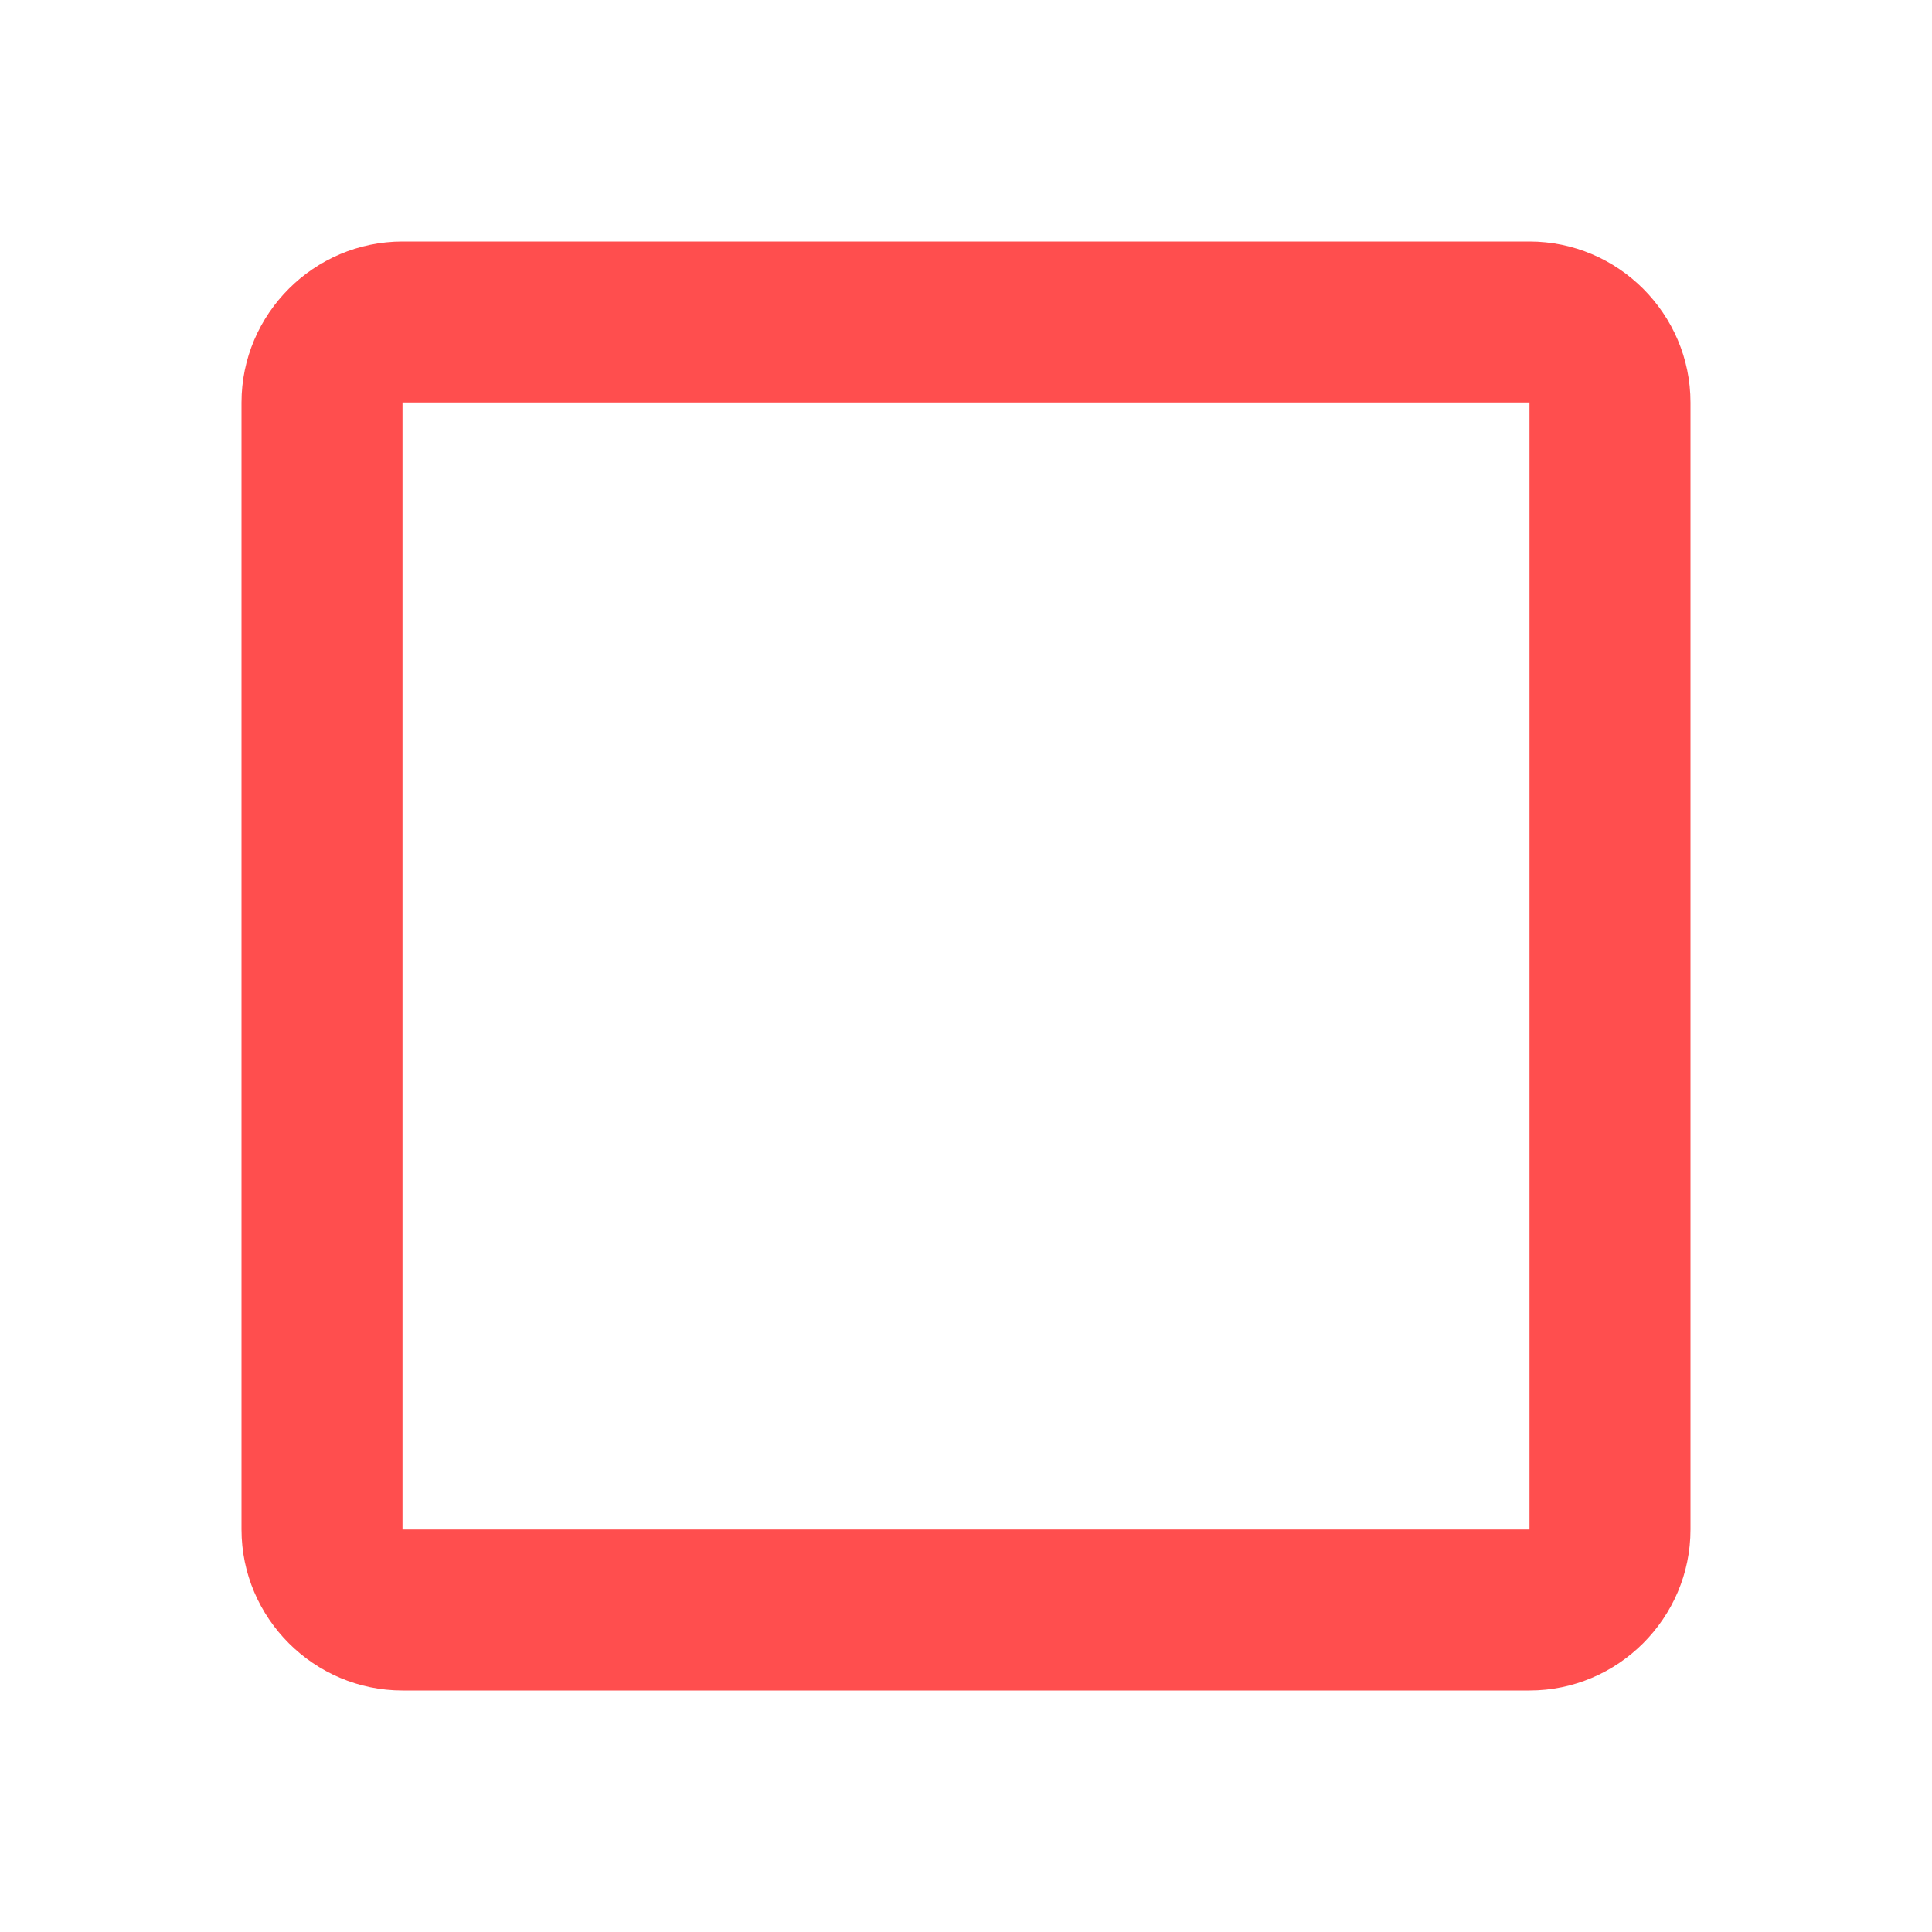
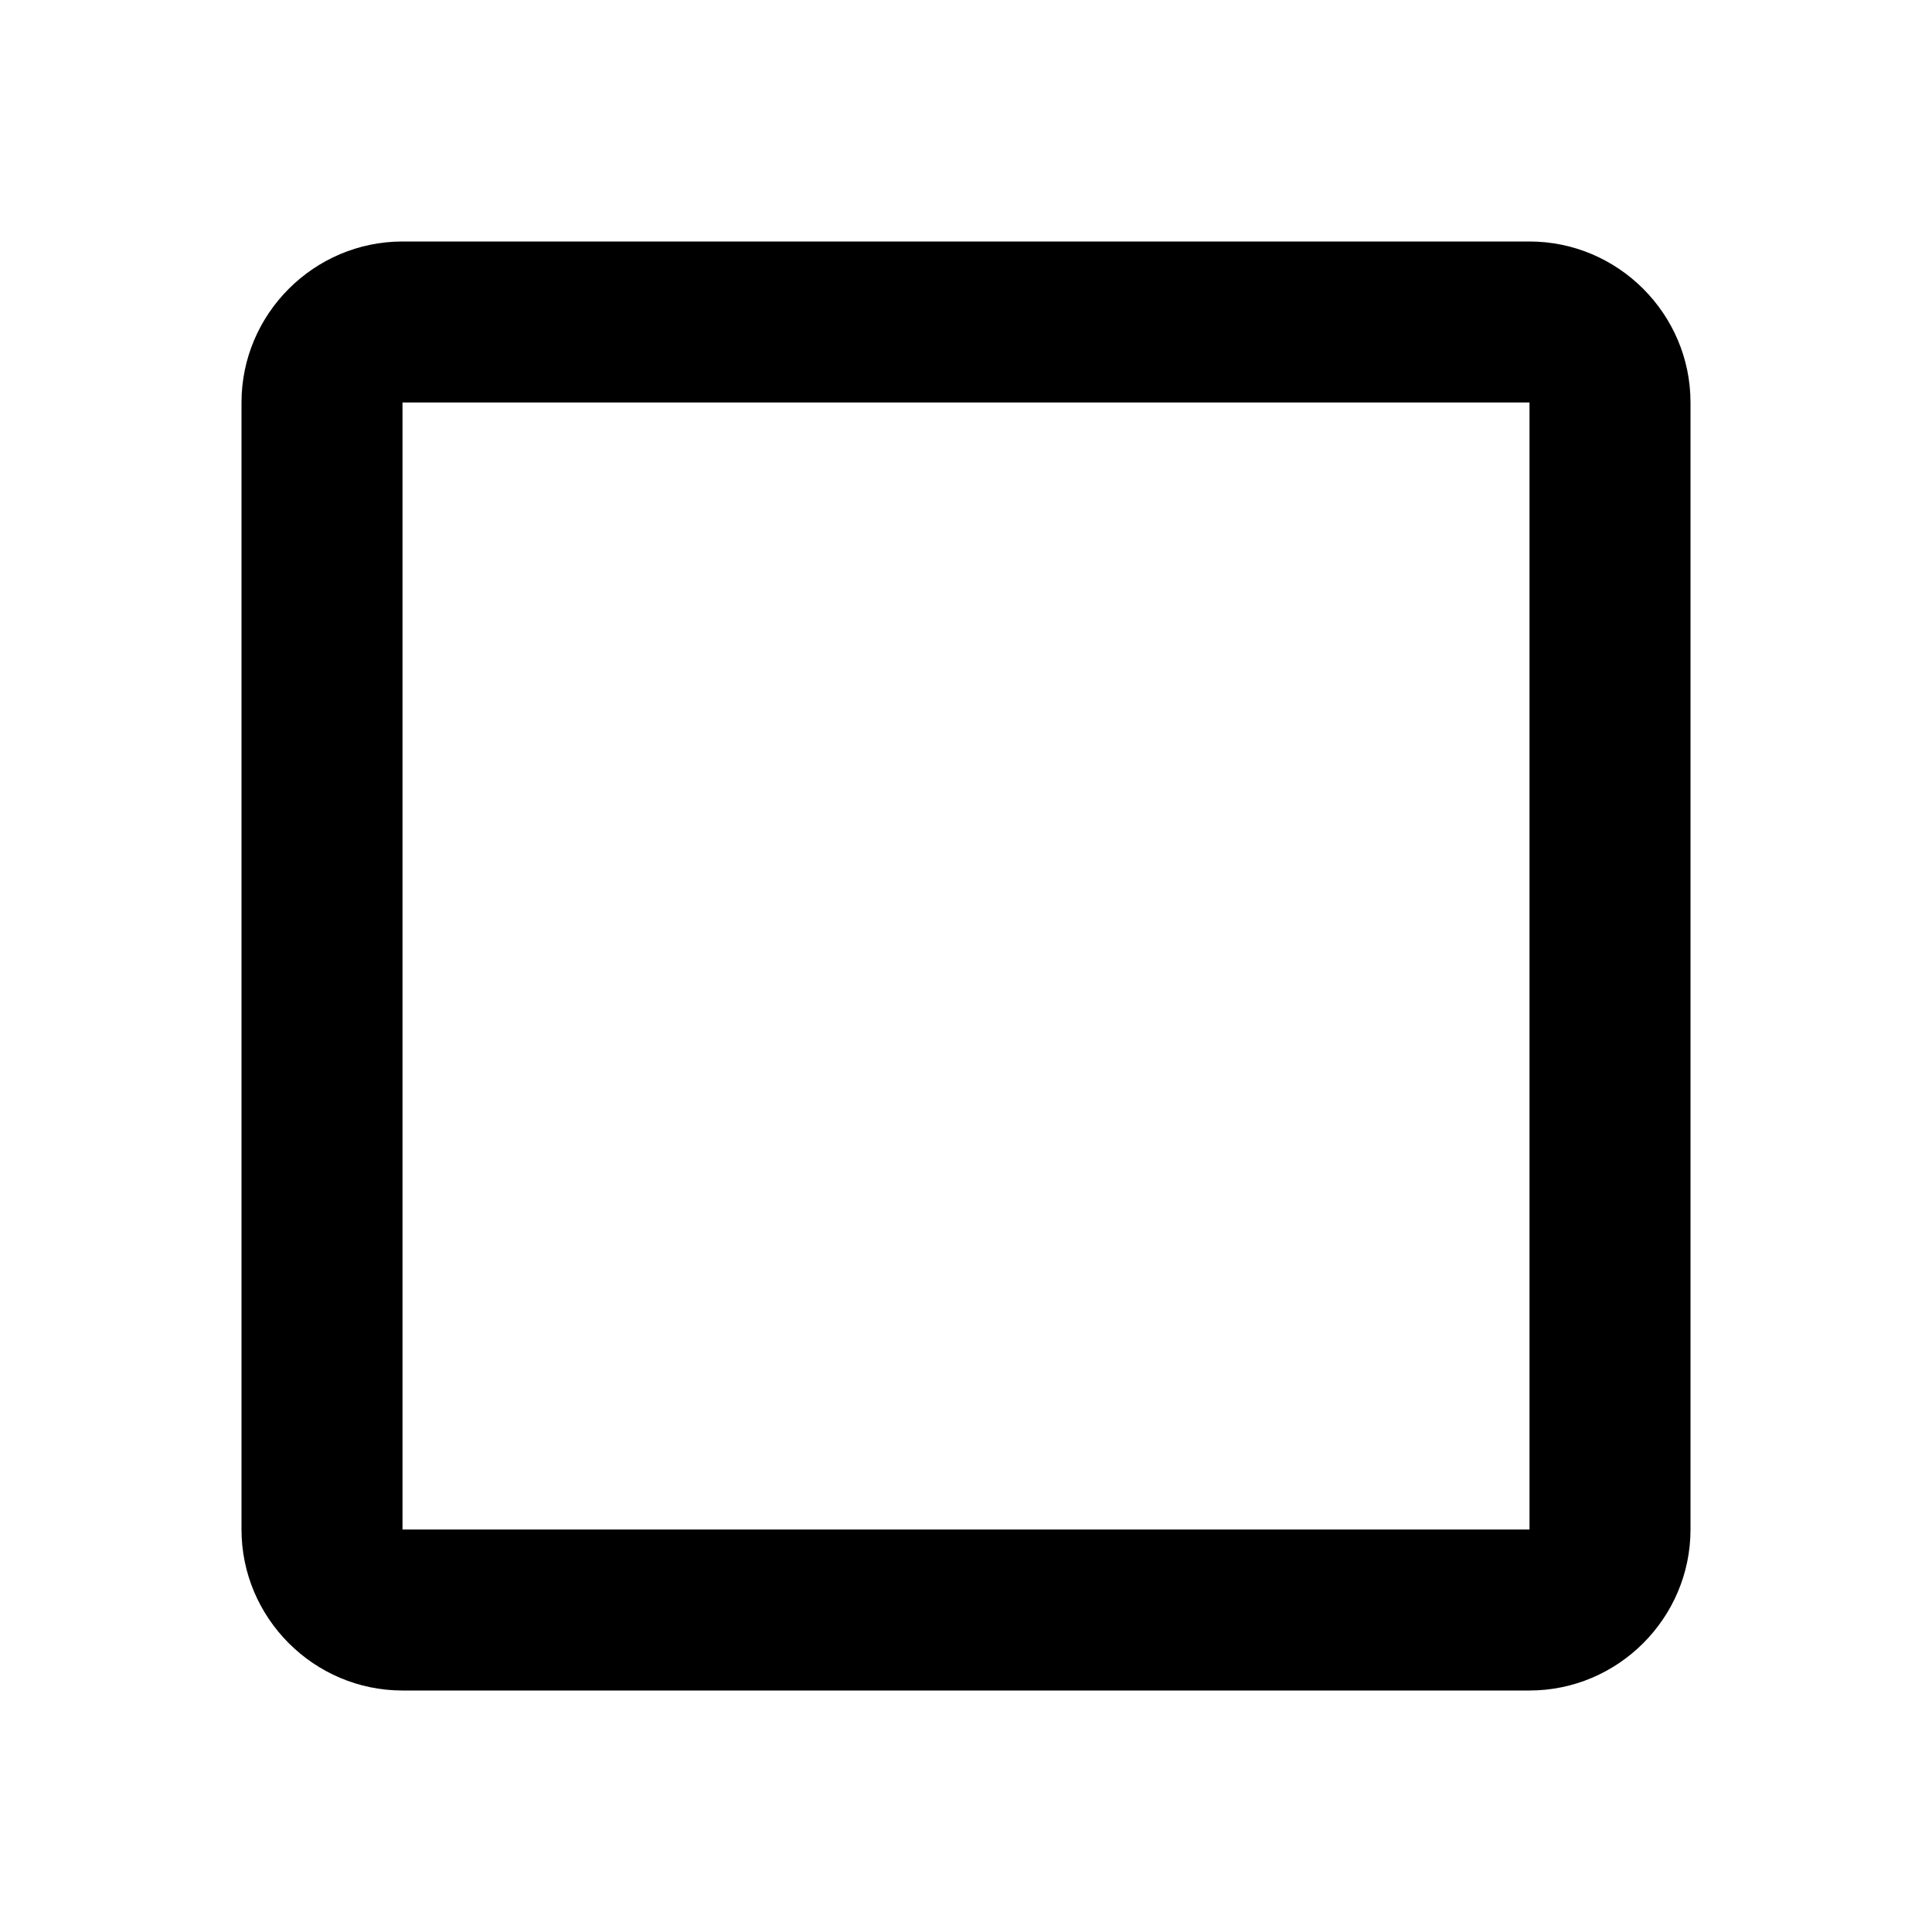
<svg xmlns="http://www.w3.org/2000/svg" width="24" height="24" viewBox="0 0 24 24" fill="none">
-   <path d="M19 5V19H5V5H19ZM19 3H5C3.9 3 3 3.9 3 5V19C3 20.1 3.9 21 5 21H19C20.1 21 21 20.1 21 19V5C21 3.9 20.1 3 19 3Z" fill="#FF4E4E" />
+   <path d="M19 5V19H5V5H19ZM19 3H5C3.9 3 3 3.9 3 5V19C3 20.1 3.9 21 5 21H19C20.1 21 21 20.1 21 19V5C21 3.9 20.1 3 19 3Z" fill="black" />
</svg>
